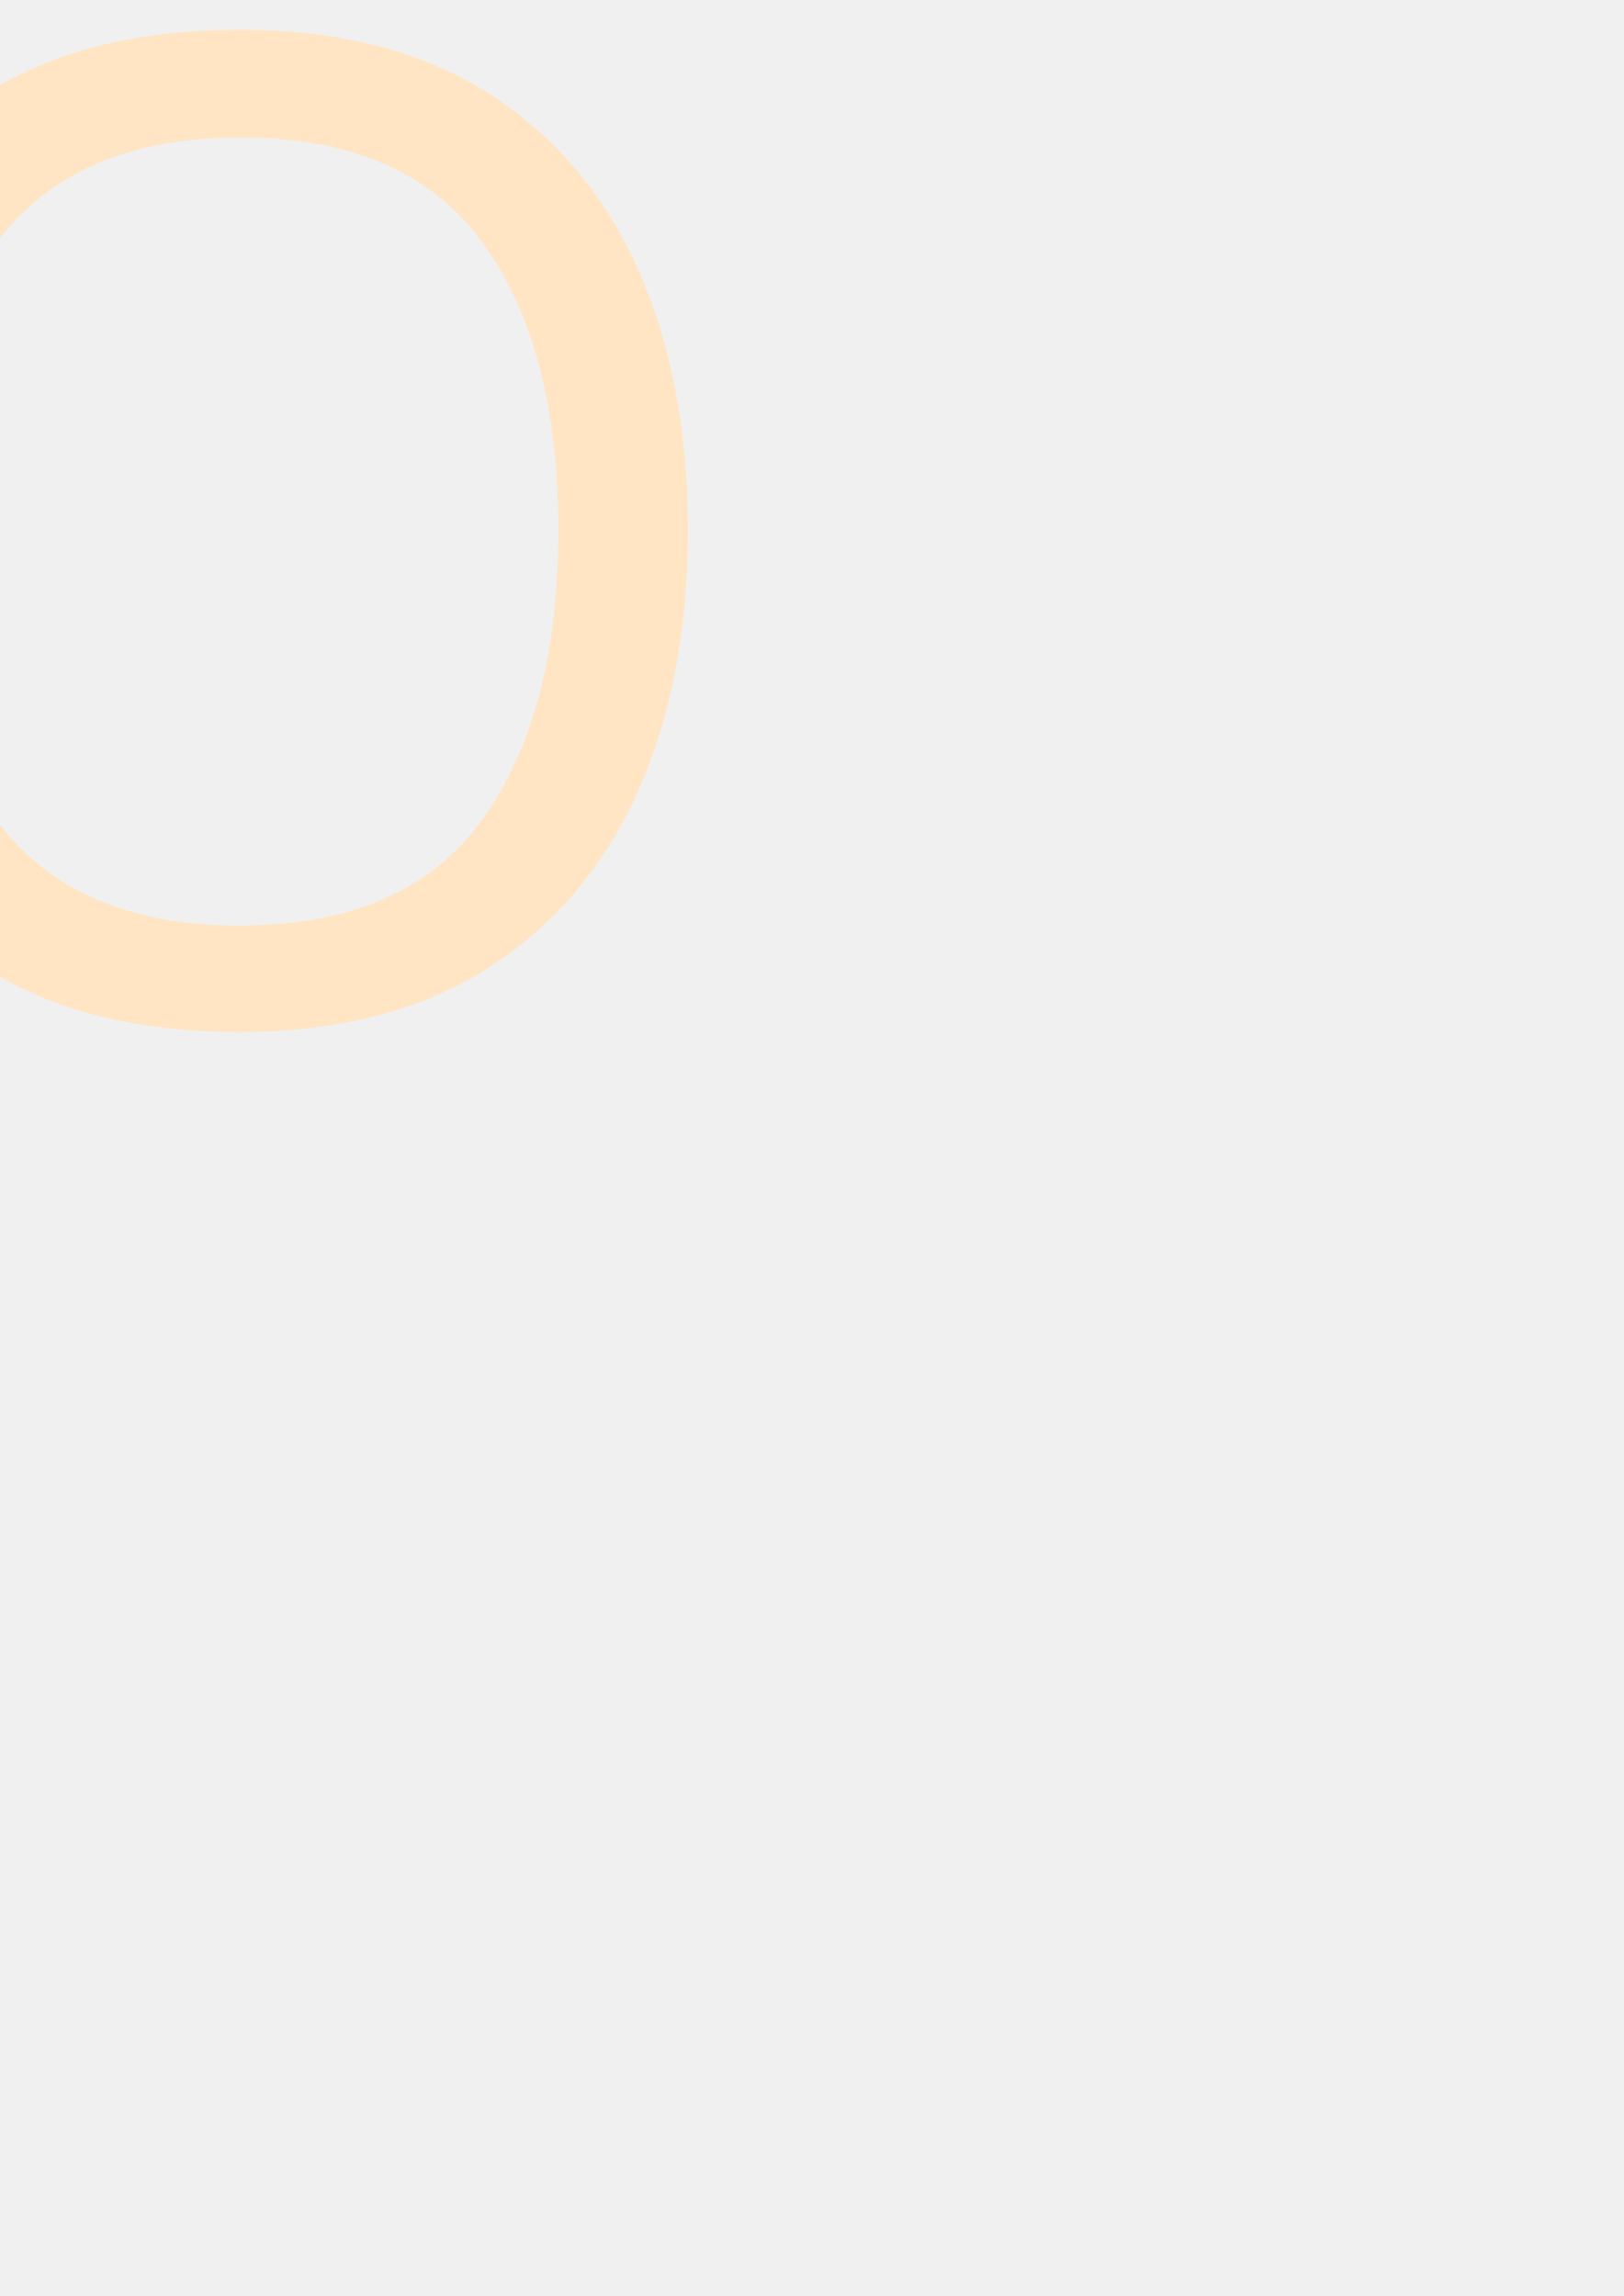
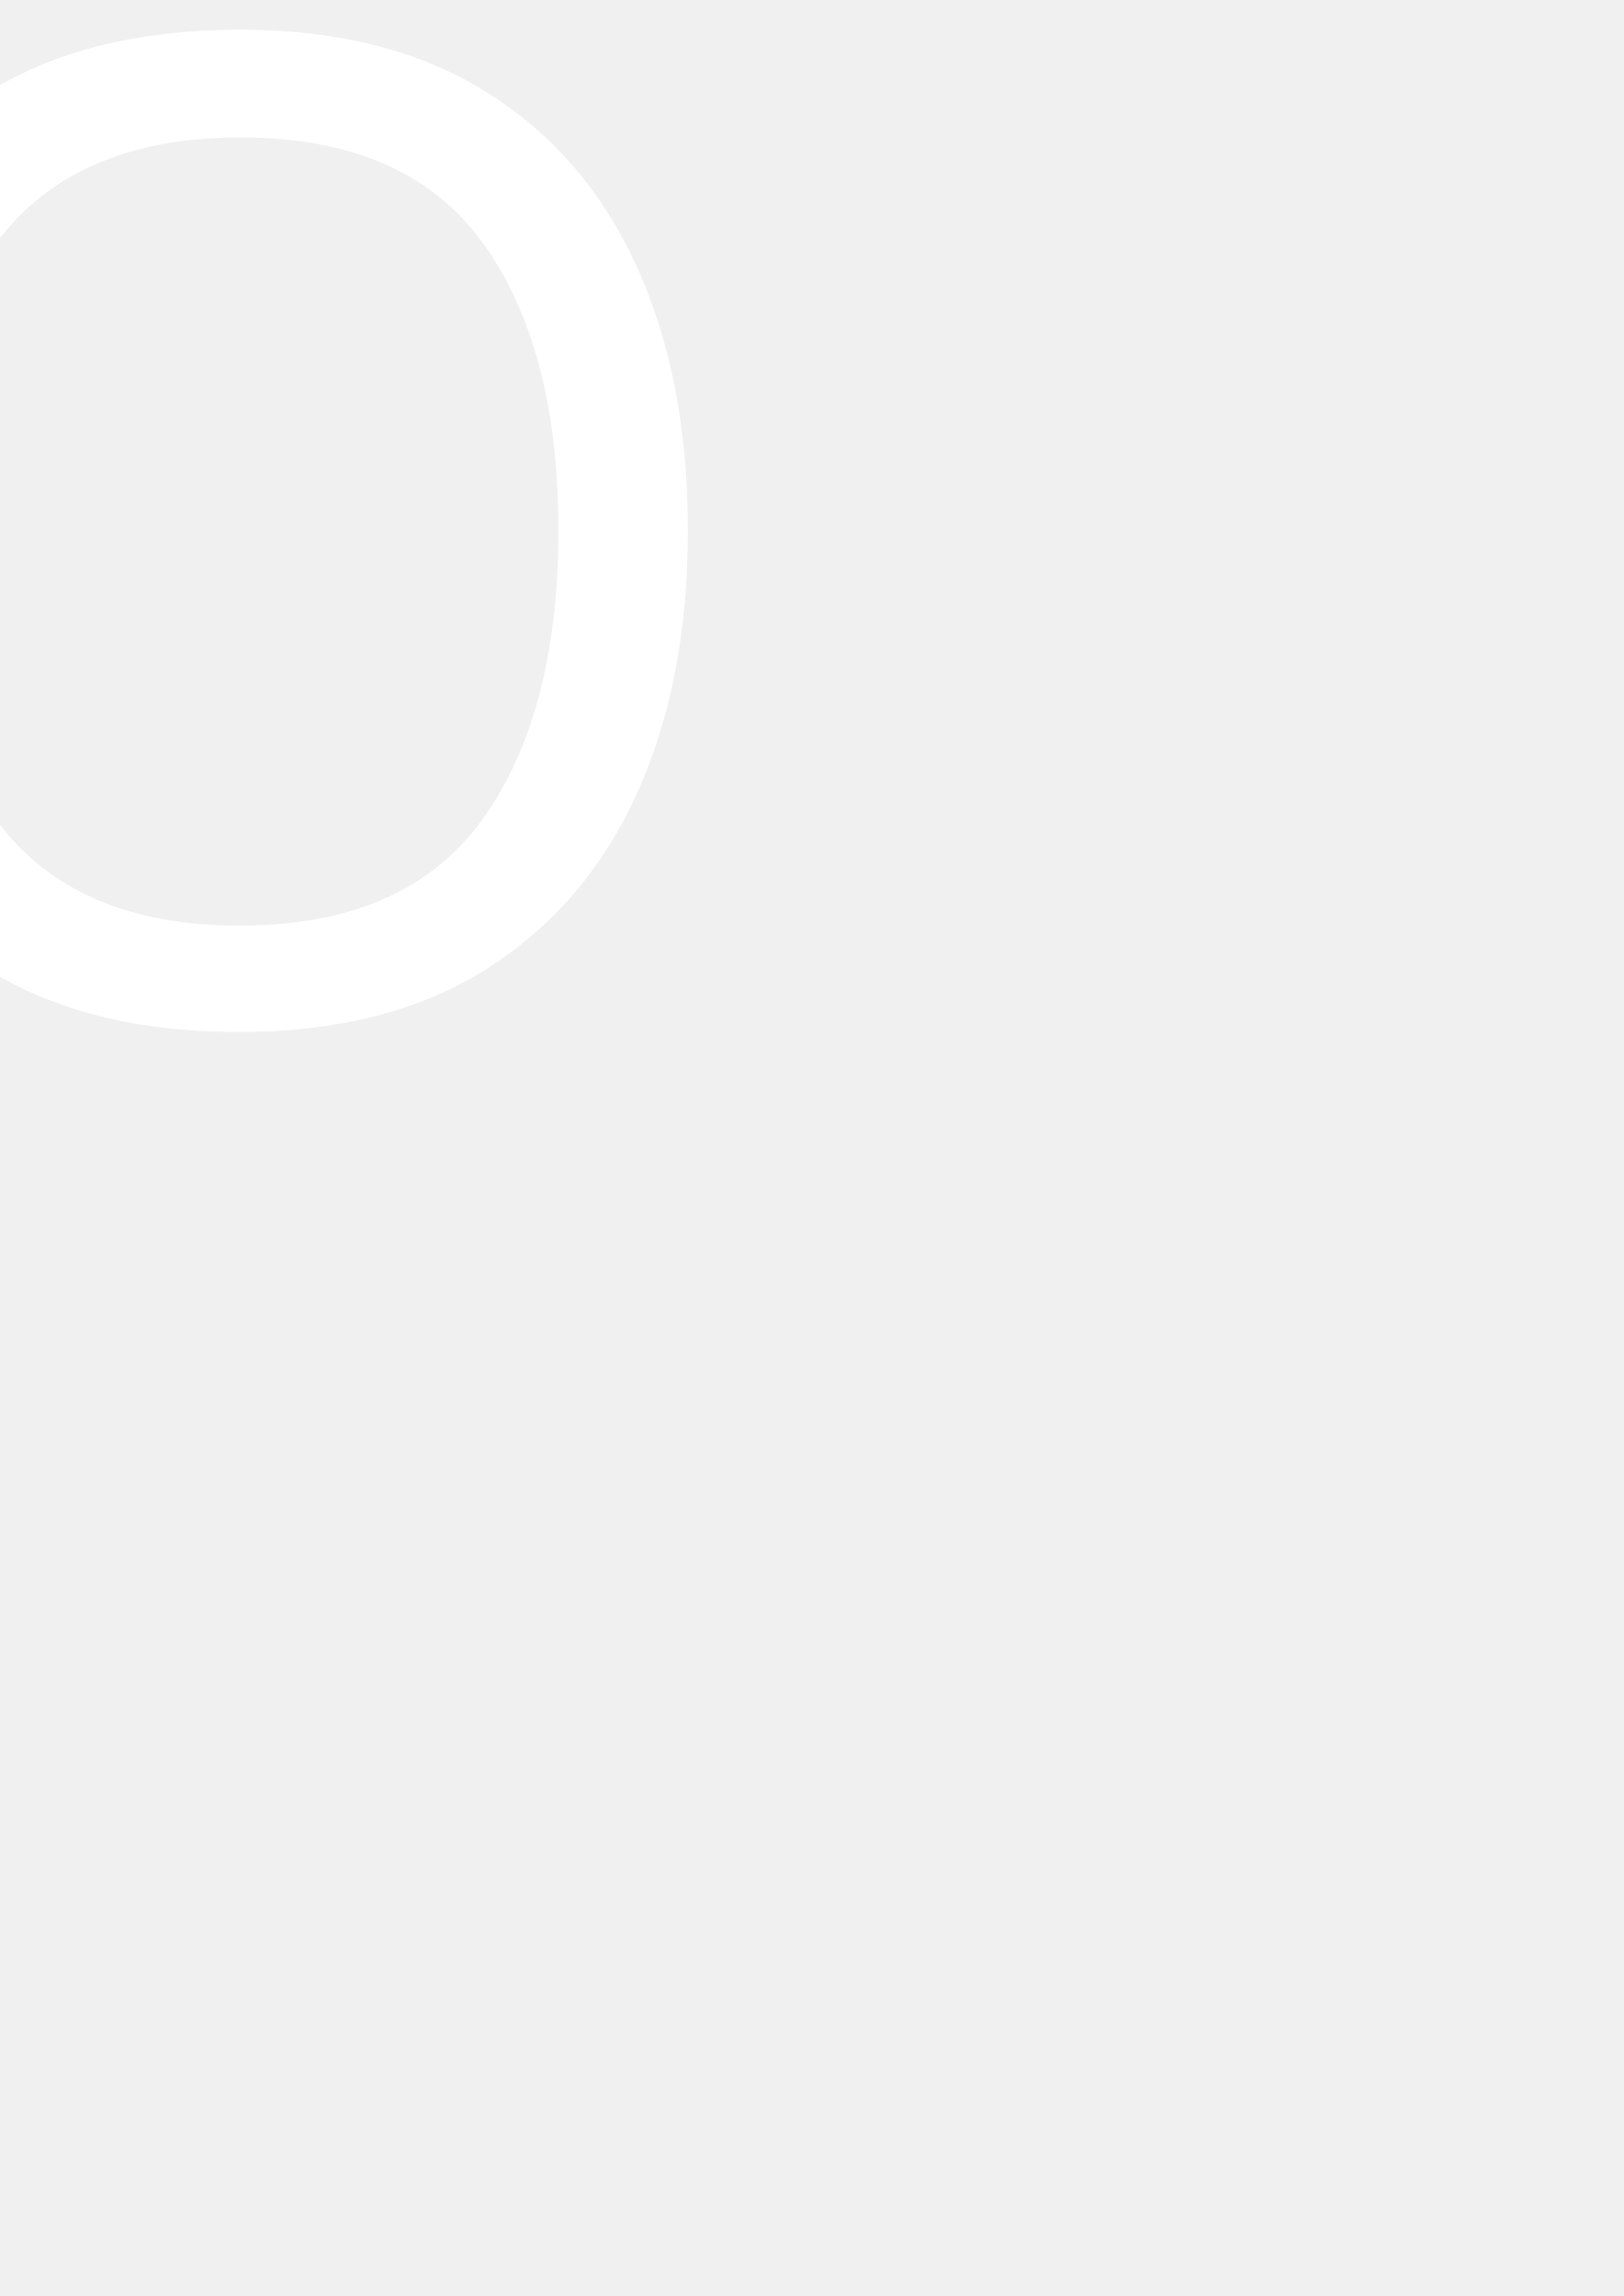
<svg xmlns="http://www.w3.org/2000/svg" width="210mm" height="297mm" viewBox="0 0 210 297" version="1.1" id="svg8">
  <defs id="defs2" />
  <g id="layer1">
    <rect style="fill:none;fill-opacity:1;stroke-width:0.176" id="rect821" width="167.065" height="167.065" x="-36.205" y="-9.475" />
-     <text xml:space="preserve" style="font-style:normal;font-weight:normal;font-size:10.583px;line-height:1.25;font-family:sans-serif;letter-spacing:0px;word-spacing:0px;fill:#ffe5c3;fill-opacity:1;stroke:none;stroke-width:0.265;" x="-38.032" y="131.736" id="text817">
-       <tspan id="tspan815" x="-38.032" y="131.736" style="font-style:normal;font-variant:normal;font-weight:normal;font-stretch:normal;font-size:176.389px;font-family:'Kitten Swash';-inkscape-font-specification:'Kitten Swash';stroke-width:0.265;fill:#ffe5c3;fill-opacity:1;">O</tspan>
+     <text xml:space="preserve" style="font-style:normal;font-weight:normal;font-size:10.583px;line-height:1.25;font-family:sans-serif;letter-spacing:0px;word-spacing:0px;fill:#ffffff;fill-opacity:0.968;stroke:none;stroke-width:0.265;" x="-38.032" y="131.736" id="text817">
+       <tspan id="tspan815" x="-38.032" y="131.736" style="font-style:normal;font-variant:normal;font-weight:normal;font-stretch:normal;font-size:176.389px;font-family:'Kitten Swash';-inkscape-font-specification:'Kitten Swash';stroke-width:0.265;fill:#ffffff;fill-opacity:0.968;">O</tspan>
    </text>
  </g>
</svg>
